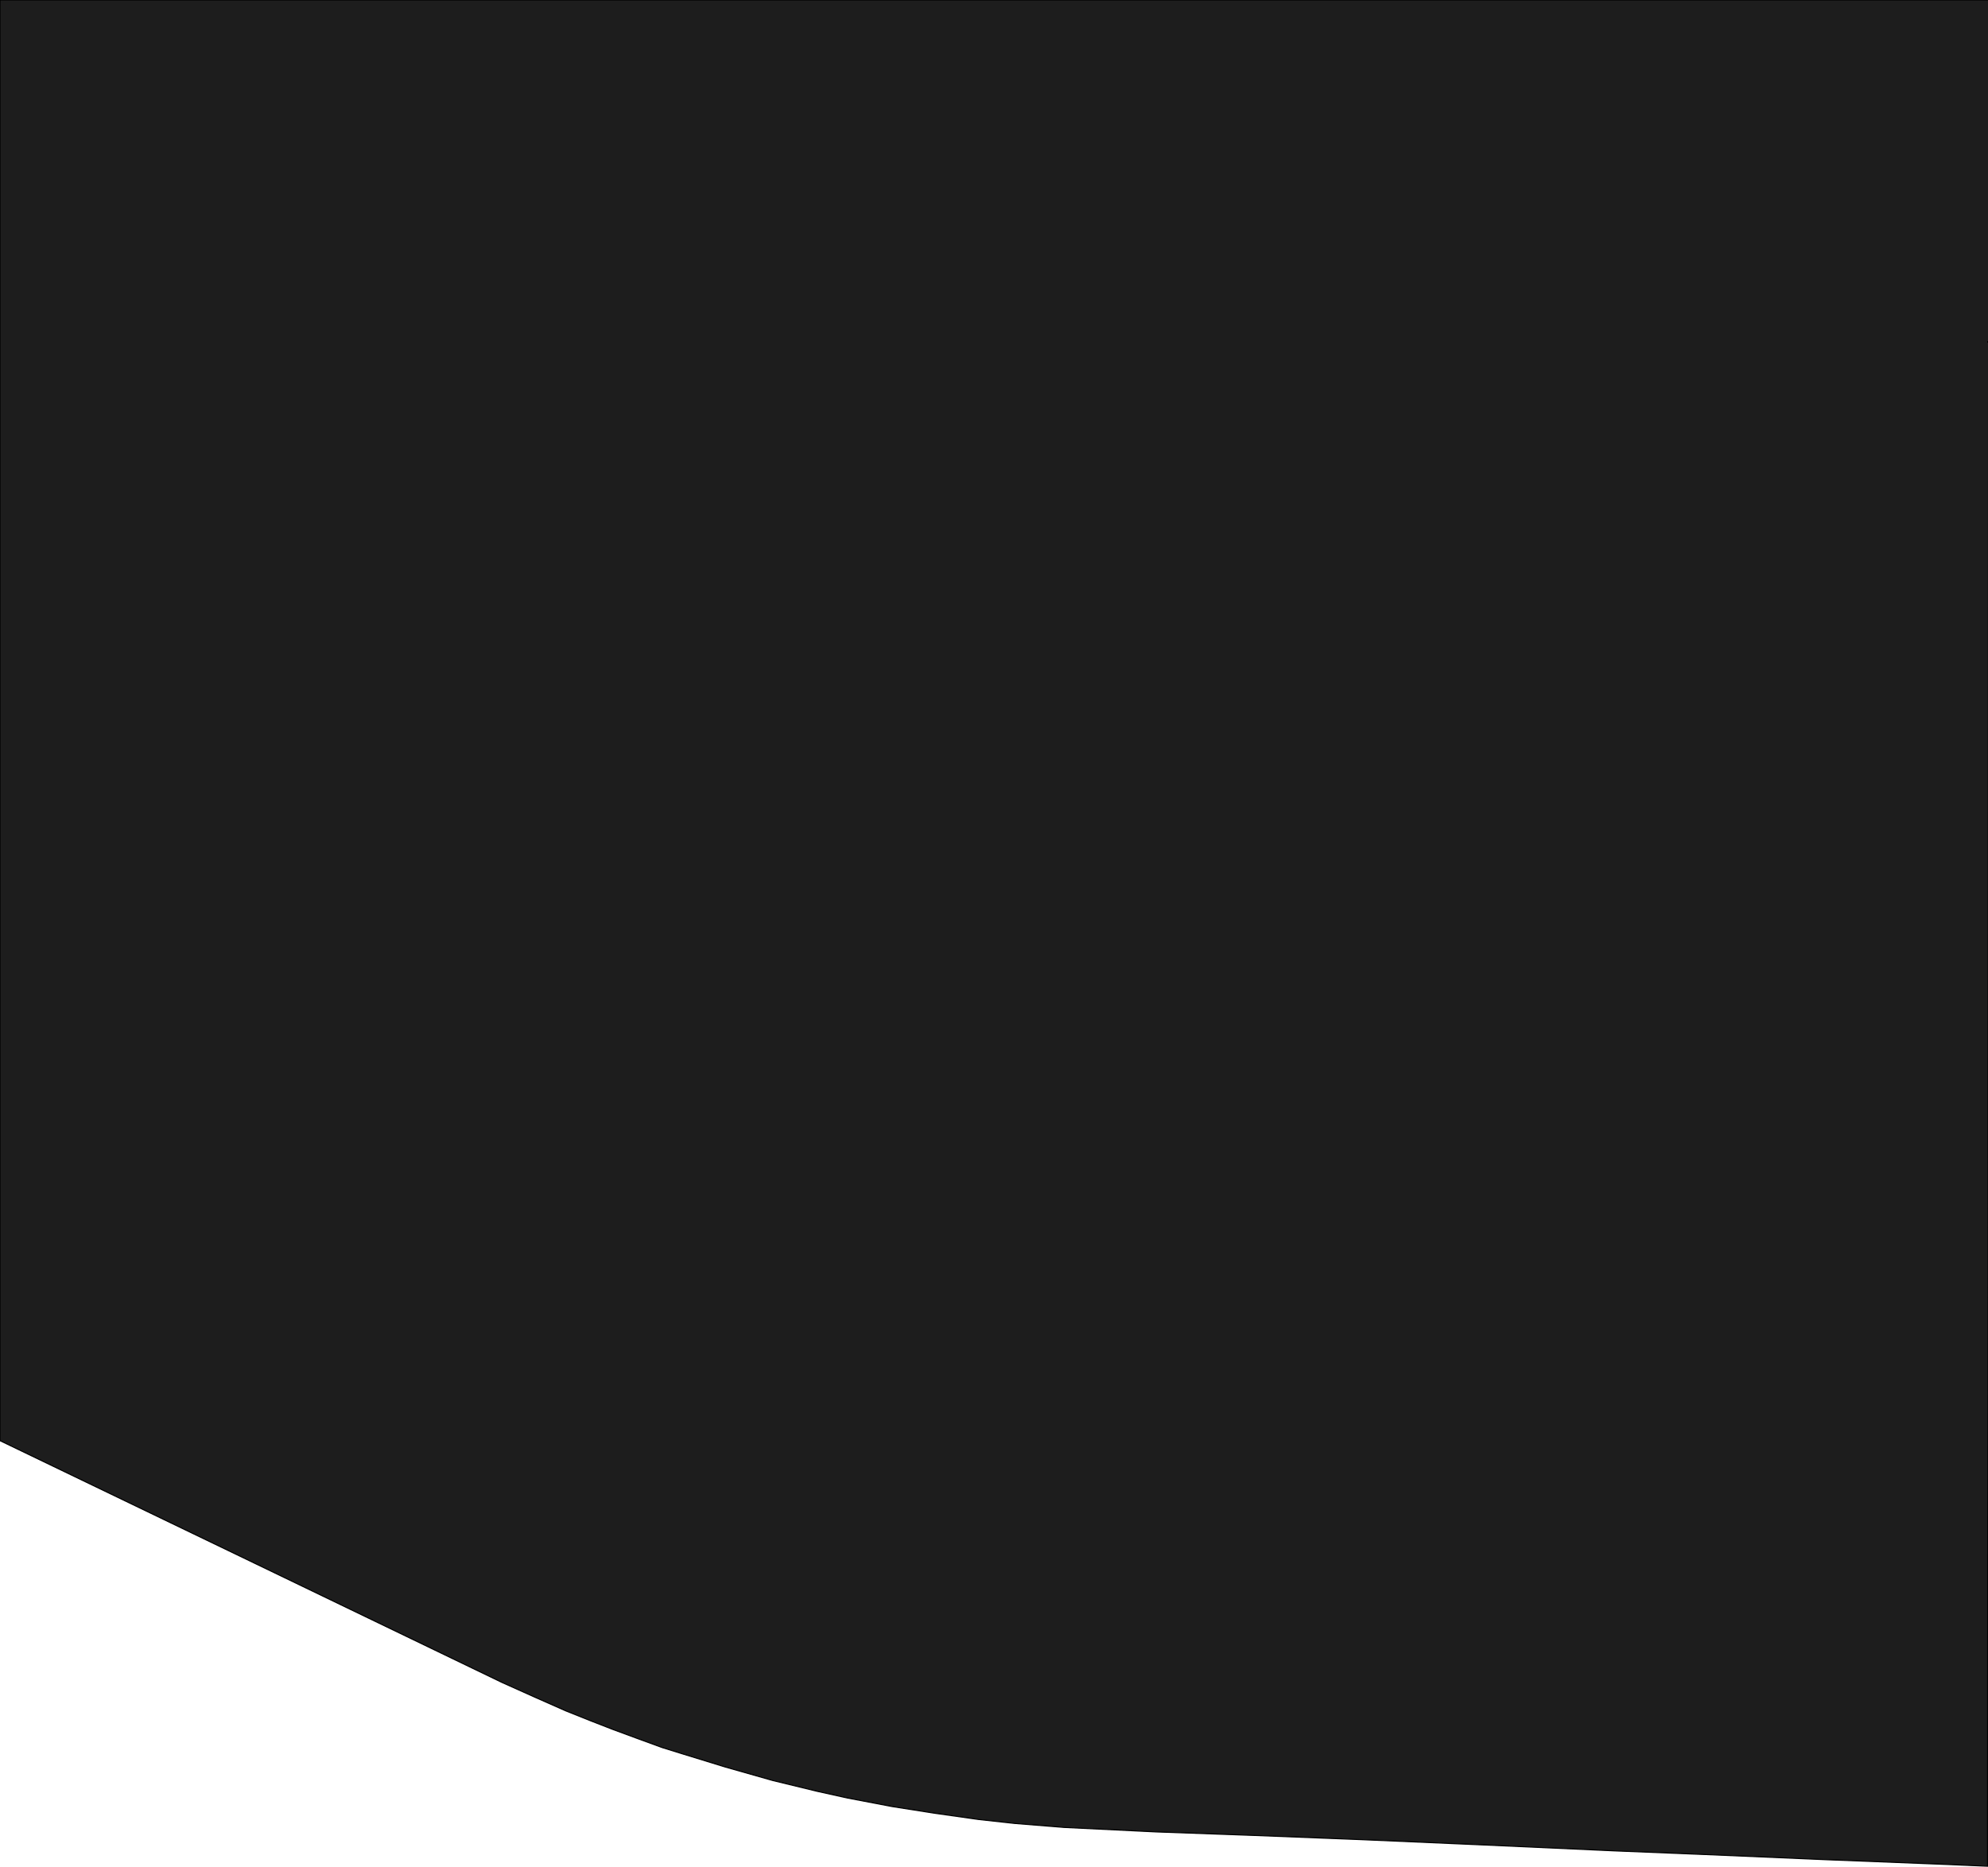
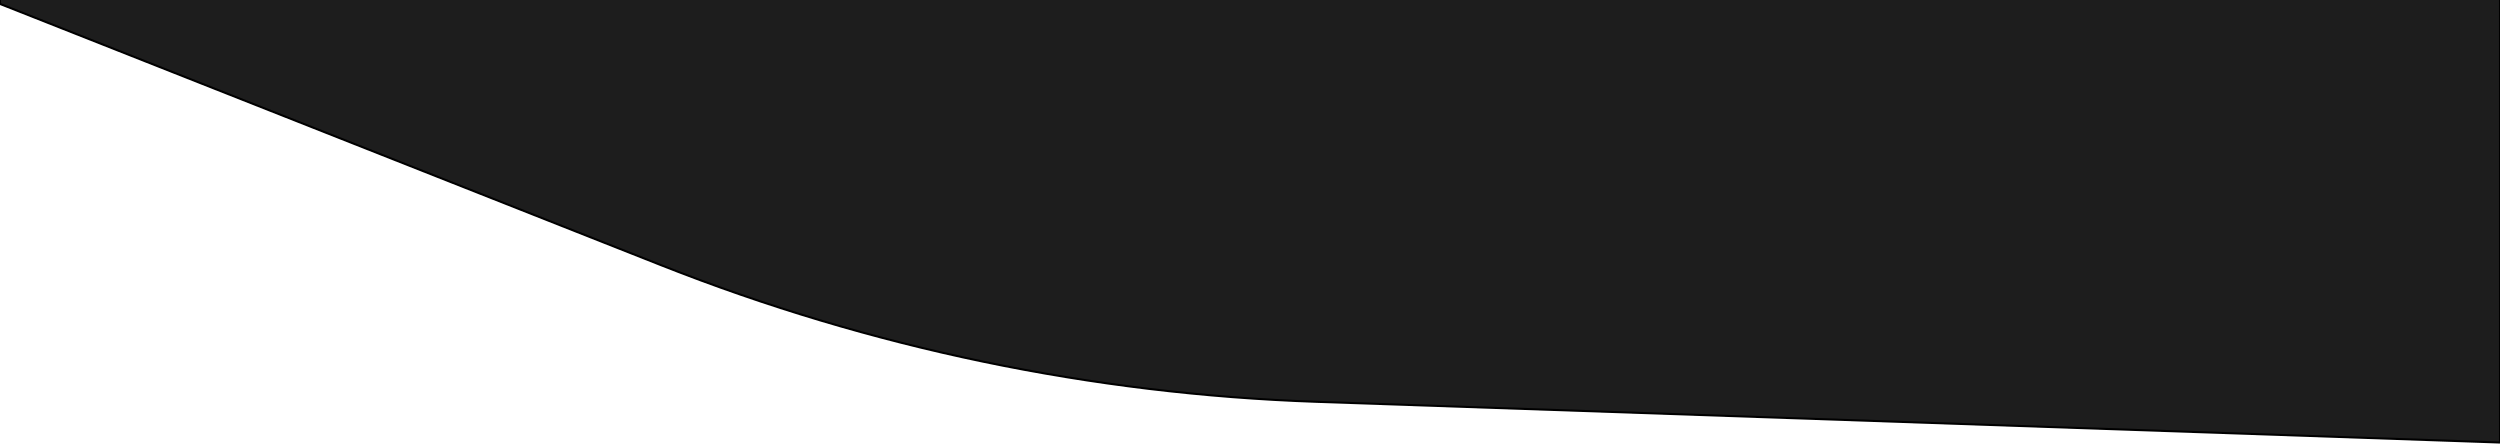
- <svg xmlns="http://www.w3.org/2000/svg" preserveAspectRatio="none" viewBox="0 0 1920 1803">
-   <path id="Namnlös" fill="#1D1D1D" stroke="black" stroke-width="1" d="M -0.13,1391.43            C -0.13,1391.43 247.74,1510.78 247.74,1510.78              247.74,1510.78 484.92,1625.08 484.92,1625.08              484.92,1625.08 517.57,1639.72 517.57,1639.72              517.57,1639.72 546.38,1652.45 546.38,1652.45              546.38,1652.45 571.58,1662.53 571.58,1662.53              571.58,1662.53 591.99,1670.46 591.99,1670.46              591.99,1670.46 616.71,1679.58 616.71,1679.58              616.71,1679.58 639.76,1687.99 639.76,1687.99              639.76,1687.99 660.65,1694.47 660.65,1694.47              660.65,1694.47 700.50,1706.72 700.50,1706.72              700.50,1706.72 746.11,1719.68 746.11,1719.68              746.11,1719.68 789.56,1730.25 789.56,1730.25              789.56,1730.25 818.84,1736.73 818.84,1736.73              818.84,1736.73 861.58,1744.89 861.58,1744.89              861.58,1744.89 902.87,1751.38 902.87,1751.38              902.87,1751.38 945.12,1757.38 945.12,1757.38              945.12,1757.38 980.17,1761.22 980.17,1761.22              980.17,1761.22 1027.94,1765.06 1027.94,1765.06              1027.94,1765.06 1116.52,1769.38 1116.52,1769.38              1116.52,1769.38 1210.38,1772.75 1210.38,1772.75              1210.38,1772.75 1314.57,1776.83 1314.57,1776.83              1314.57,1776.83 1430.52,1781.87 1430.52,1781.87              1430.52,1781.87 1557.99,1787.63 1557.99,1787.63              1557.99,1787.63 1646.81,1791.23 1646.81,1791.23              1646.81,1791.23 1765.16,1796.28 1765.16,1796.28              1765.16,1796.28 1880.87,1800.84 1880.87,1800.84              1880.87,1800.84 1919.52,1802.52 1919.52,1802.52              1919.52,1802.52 1920.72,0.00 1920.72,0.00              1920.72,0.00 0.00,0.00 0.00,0.00              0.00,0.00 0.00,1391.49 0.00,1391.49" />
+ <svg xmlns="http://www.w3.org/2000/svg" viewBox="0 0 1200 213">
+   <path id="Importerad bana" fill="#1D1D1D" stroke="black" stroke-width="1" d="M 0.00,-987.00            C 0.00,-987.00 0.00,1.88 0.00,1.88              0.00,1.88 317.61,127.40 317.61,127.40              417.84,167.02 524.10,189.16 631.80,192.86              631.80,192.86 1200.00,212.41 1200.00,212.41              1200.00,212.41 1200.00,-987.00 1200.00,-987.00" />
</svg>
